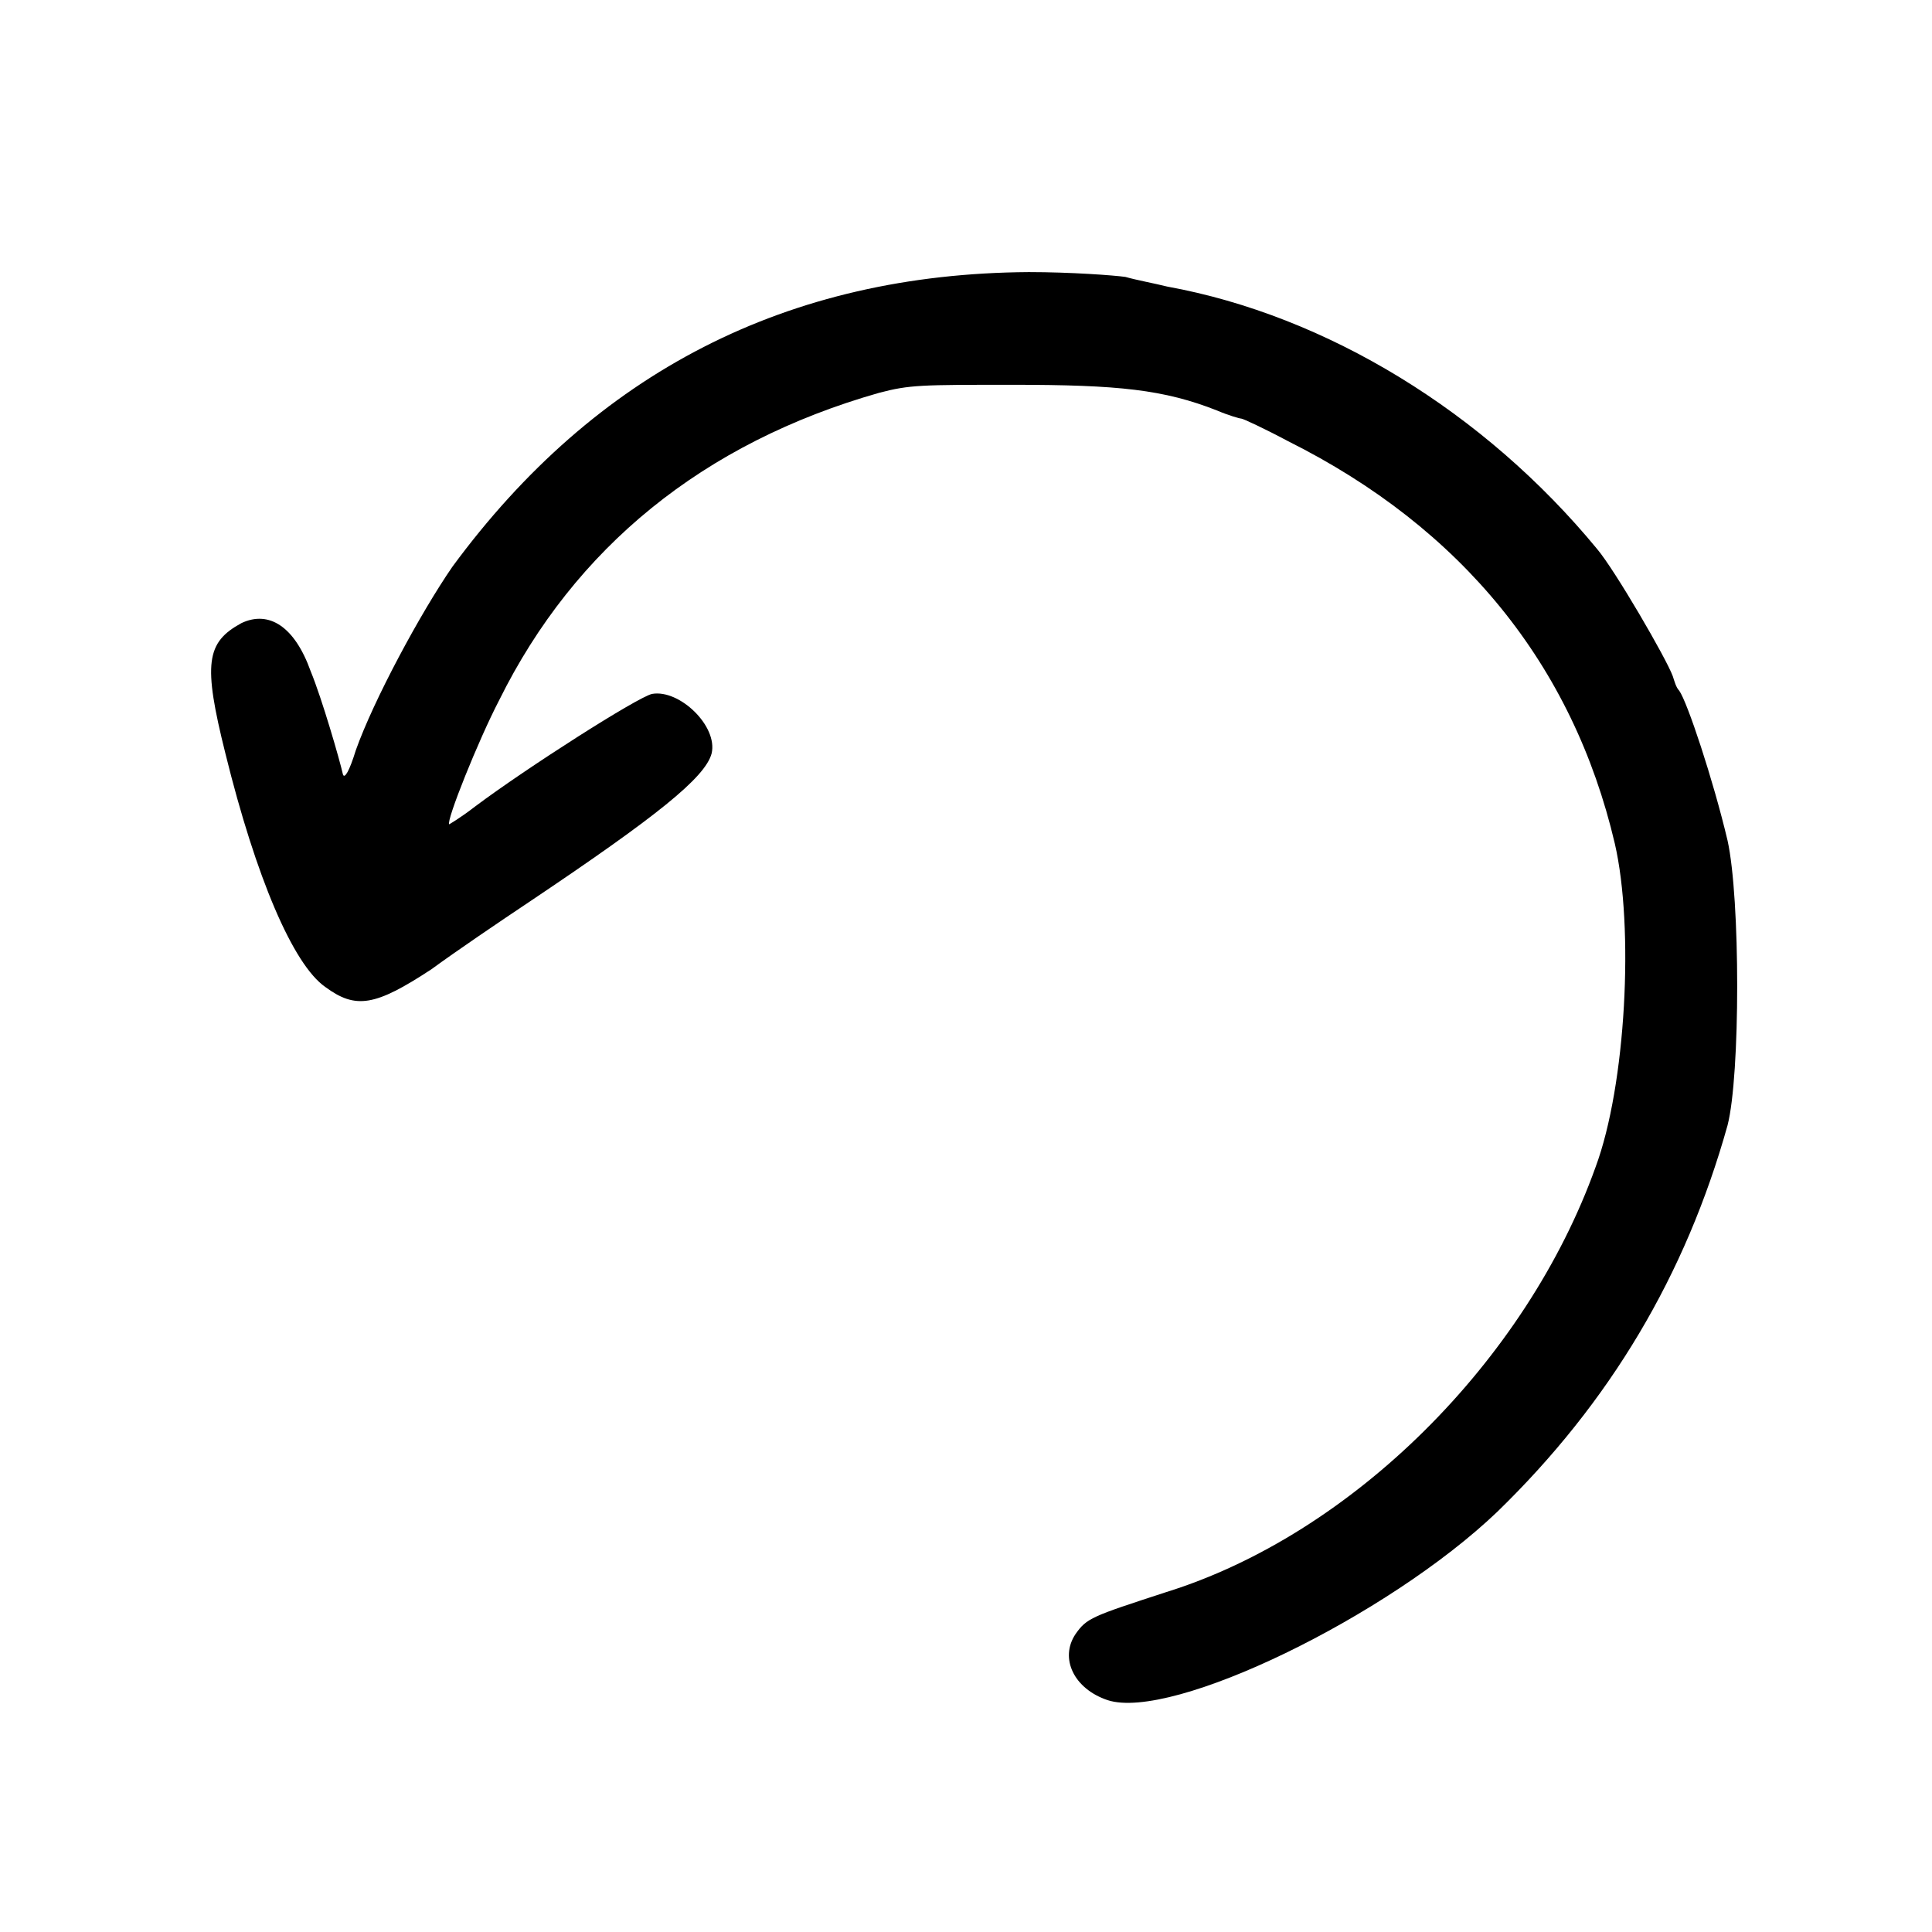
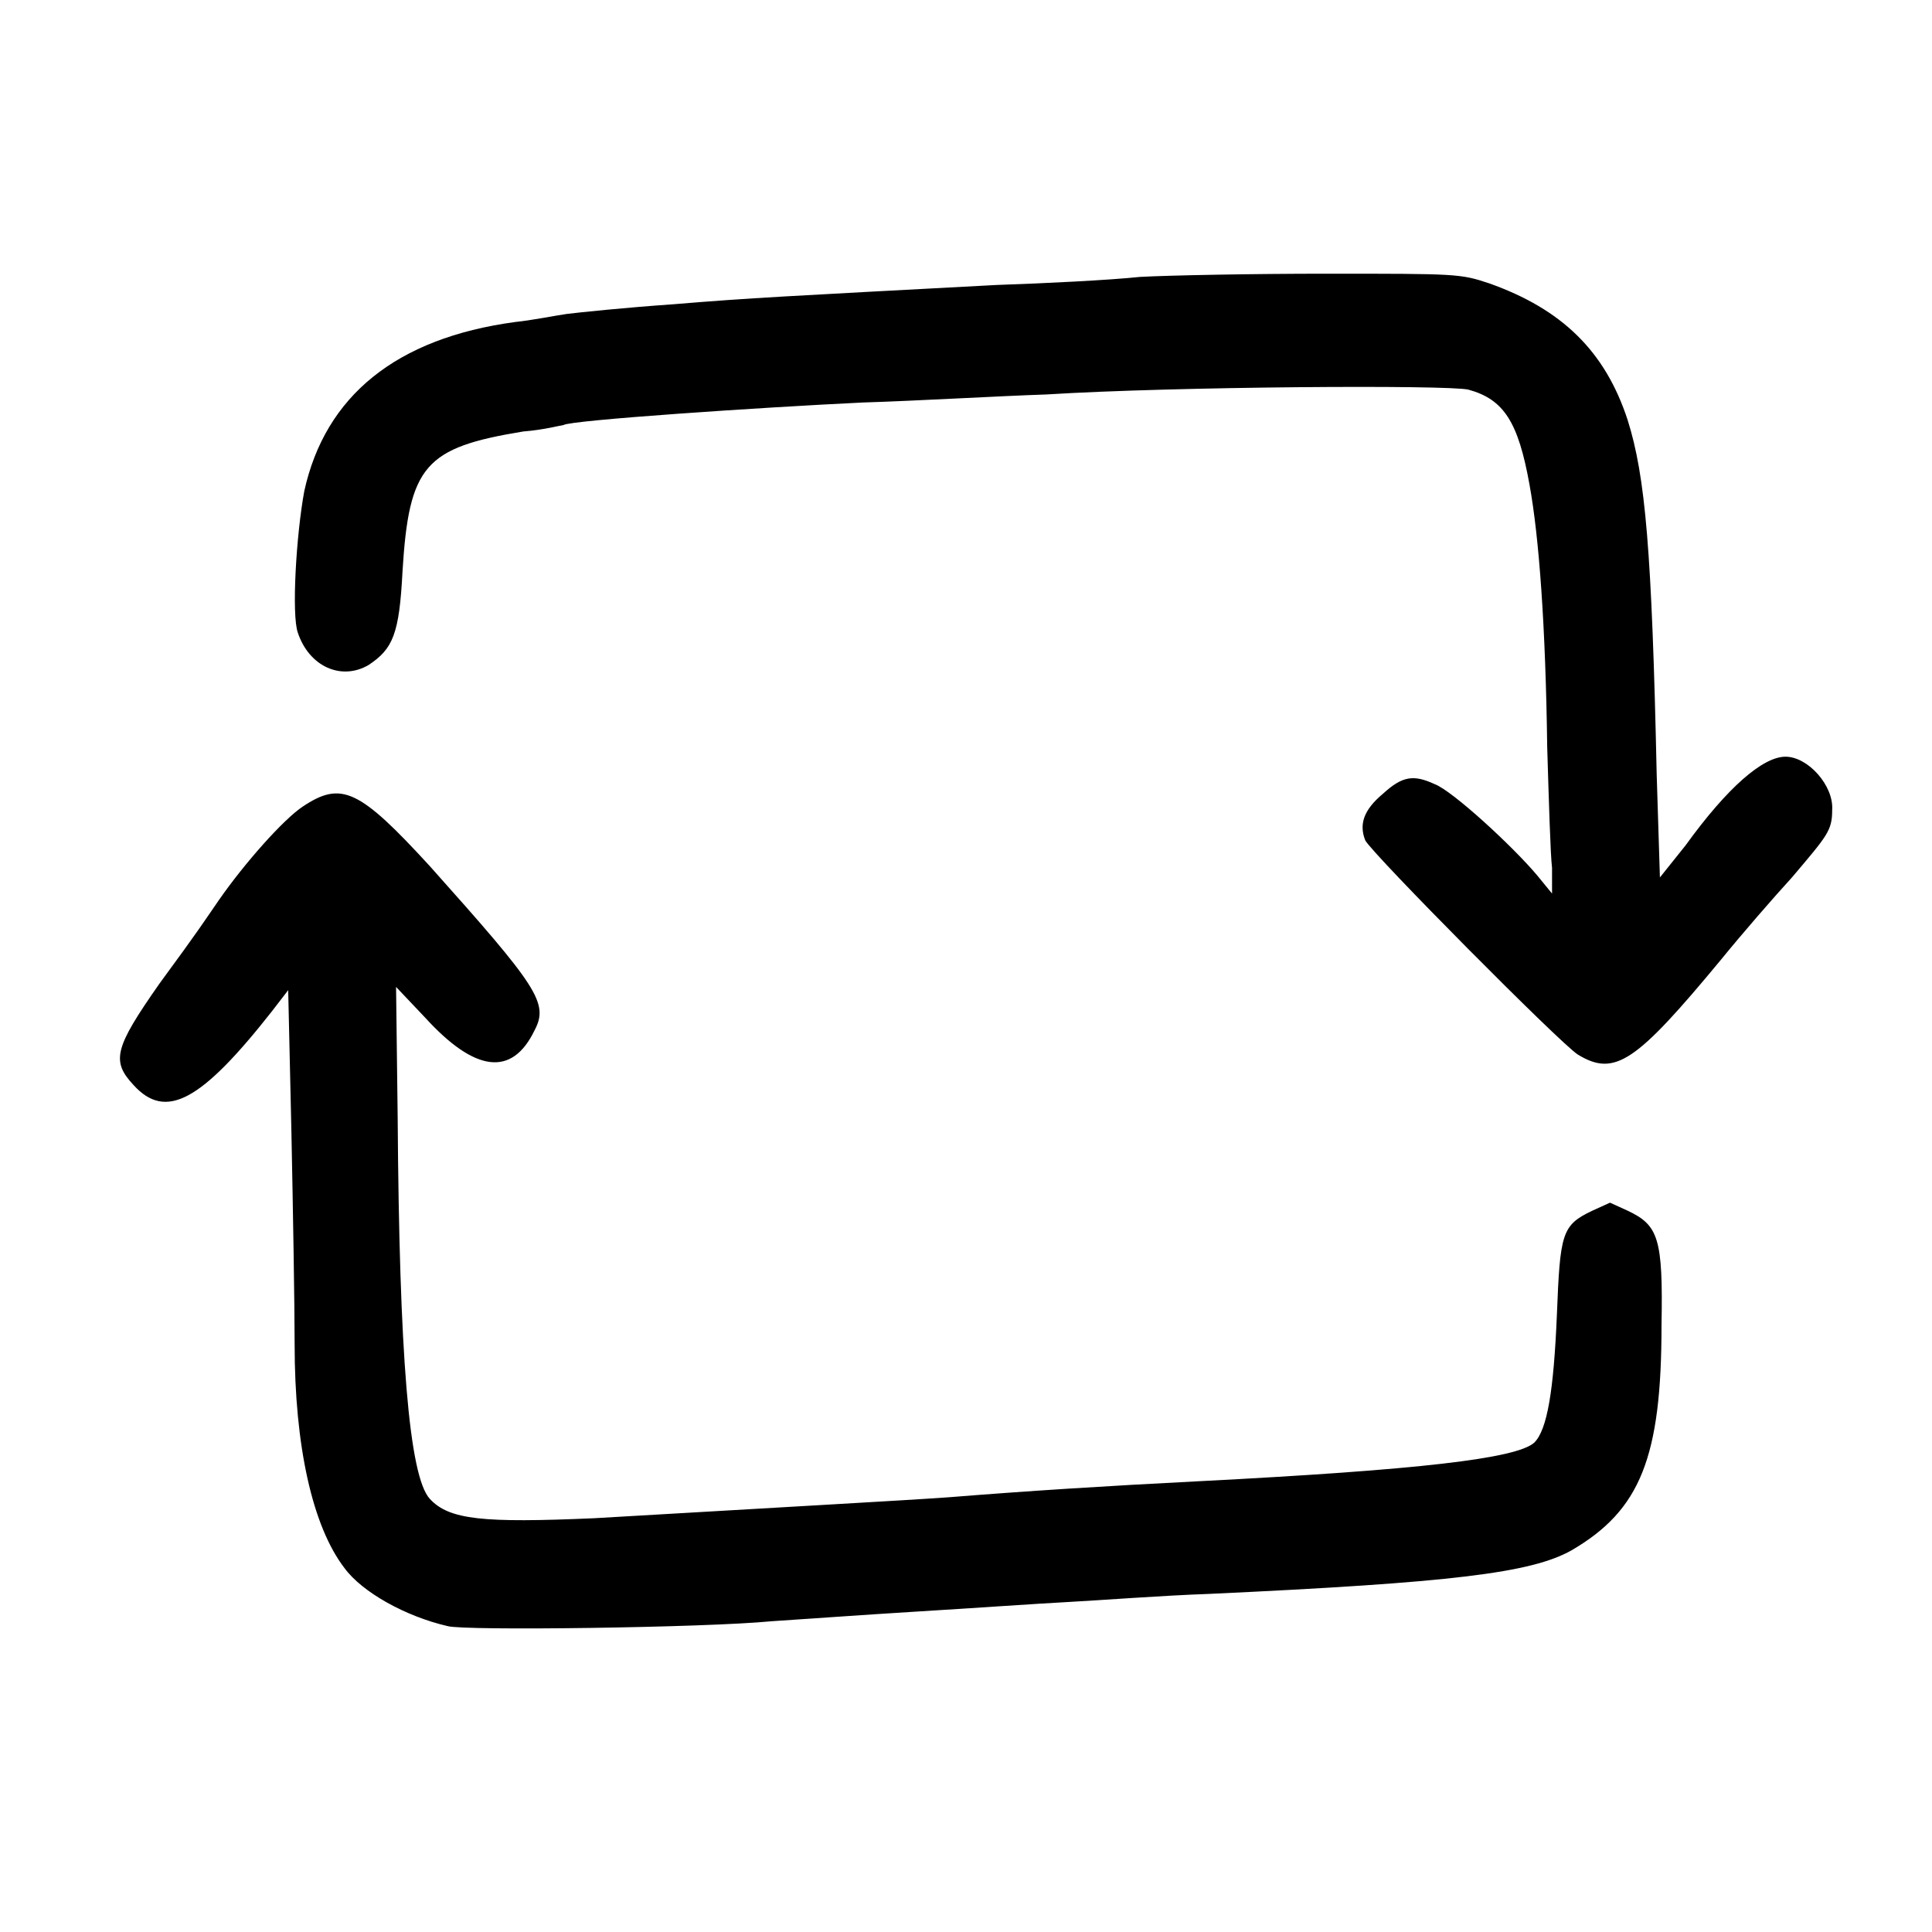
<svg xmlns="http://www.w3.org/2000/svg" viewBox="0 0 120 120" fill="currentColor">
-   <path fill-rule="evenodd" d="M68.8 105.6C66.7 104.9 65.8 103.0 66.8 101.5C67.5 100.5 67.8 100.4 72.4 98.9C84.0 95.3 94.8 84.5 99.1 72.5C101.0 67.4 101.5 57.6 100.3 52.4C97.7 41.3 90.8 32.8 80.0 27.4C78.5 26.6 77.2 26.0 77.1 26.0C77.0 26.0 76.3 25.8 75.6 25.5C72.3 24.2 69.5 23.9 62.9 23.9C57.2 23.9 56.5 23.9 54.6 24.4C43.7 27.5 35.7 34.0 31.0 43.5C29.7 46.0 27.7 51.0 27.9 51.2C27.9 51.2 28.6 50.8 29.5 50.1C32.7 47.7 39.6 43.3 40.5 43.1C42.2 42.8 44.6 45.1 44.2 46.8C43.8 48.3 40.8 50.7 32.9 56.0C31.1 57.2 28.3 59.1 26.8 60.2C23.3 62.5 22.1 62.7 20.2 61.3C18.2 59.9 15.9 54.5 14.0 46.8C12.6 41.2 12.8 39.9 15.0 38.7C16.7 37.9 18.3 38.9 19.3 41.7C20.0 43.4 21.1 47.2 21.3 48.1C21.4 48.4 21.7 47.9 22.1 46.6C23.2 43.5 26.1 38.1 28.1 35.2C37.0 23.1 48.9 17.0 63.9 16.9C66.5 16.9 69.2 17.1 69.9 17.2C70.6 17.4 71.7 17.6 72.5 17.8C82.4 19.6 92.2 25.6 99.2 34.1C100.3 35.4 103.5 40.9 103.9 42.0C104.0 42.3 104.1 42.7 104.3 42.9C104.8 43.6 106.4 48.4 107.3 52.2C108.1 55.8 108.1 66.8 107.3 69.9C104.7 79.2 100.0 87.1 93.0 93.9C86.2 100.4 72.8 106.9 68.8 105.6Z" />
+   <path fill-rule="evenodd" d="M27.8 101.0C25.2 100.4 22.5 98.9 21.4 97.4C19.4 94.8 18.3 89.8 18.3 83.5C18.3 81.1 18.2 75.2 18.1 70.3L17.9 61.5L16.9 62.8C12.5 68.4 10.3 69.6 8.3 67.4C6.9 65.9 7.1 65.1 9.9 61.1C12.4 57.7 12.7 57.2 13.6 55.9C15.2 53.6 17.6 50.9 18.8 50.1C21.2 48.5 22.3 49.0 26.7 53.8C33.4 61.3 34.1 62.3 33.2 64.0C31.8 66.9 29.5 66.6 26.4 63.2L24.6 61.3L24.7 69.4C24.8 84.1 25.4 91.7 26.7 93.1C27.9 94.4 30.0 94.6 36.9 94.3C48.8 93.6 56.1 93.2 58.9 93.0C63.9 92.6 68.6 92.3 74.5 92.0C88.1 91.3 94.2 90.6 95.3 89.6C96.1 88.8 96.5 86.4 96.7 81.7C96.9 76.6 97.0 76.1 98.9 75.2L100.0 74.7L101.1 75.2C103.0 76.1 103.3 76.9 103.2 82.3C103.2 90.5 101.9 93.8 97.6 96.3C95.1 97.7 90.2 98.3 75.1 99.0C72.2 99.1 68.3 99.4 66.4 99.5C64.5 99.6 60.2 99.9 56.9 100.1C53.6 100.3 49.5 100.6 47.9 100.7C43.8 101.1 28.8 101.3 27.8 101.0ZM98.0 65.5C96.9 64.8 85.3 53.1 84.8 52.2C84.4 51.2 84.7 50.3 85.9 49.3C87.1 48.2 87.8 48.1 89.1 48.7C90.2 49.1 94.0 52.6 95.5 54.4L96.4 55.5L96.4 53.9C96.3 53.1 96.2 49.7 96.1 46.4C96.0 38.9 95.6 33.4 95.0 30.1C94.3 26.2 93.4 24.8 91.2 24.2C89.9 23.9 73.0 24.0 65.0 24.5C62.0 24.6 56.9 24.9 53.6 25.0C47.3 25.3 35.4 26.1 35.0 26.4C34.9 26.4 33.8 26.7 32.5 26.8C26.4 27.8 25.4 28.9 25.0 35.5C24.8 39.4 24.4 40.3 22.9 41.3C21.2 42.3 19.2 41.4 18.5 39.3C18.1 38.2 18.4 33.2 18.9 30.5C20.2 24.6 24.6 21.0 32.0 20.0C33.0 19.9 34.5 19.6 35.2 19.5C36.0 19.4 38.9 19.1 41.8 18.9C46.6 18.5 48.8 18.4 61.9 17.7C64.9 17.6 68.9 17.4 70.8 17.2C72.6 17.1 77.8 17.0 82.4 17.0C90.5 17.0 90.7 17.0 92.5 17.6C97.0 19.2 99.7 21.8 101.1 26.1C102.2 29.6 102.6 34.2 102.9 48.1L103.1 54.5L104.7 52.5C107.3 48.9 109.5 47.0 110.9 47.0C112.3 47.0 113.9 48.8 113.8 50.3C113.8 51.6 113.5 51.9 111.3 54.5C110.2 55.7 108.2 58.0 106.9 59.6C101.6 66.0 100.3 66.9 98.0 65.5Z" />
</svg>
